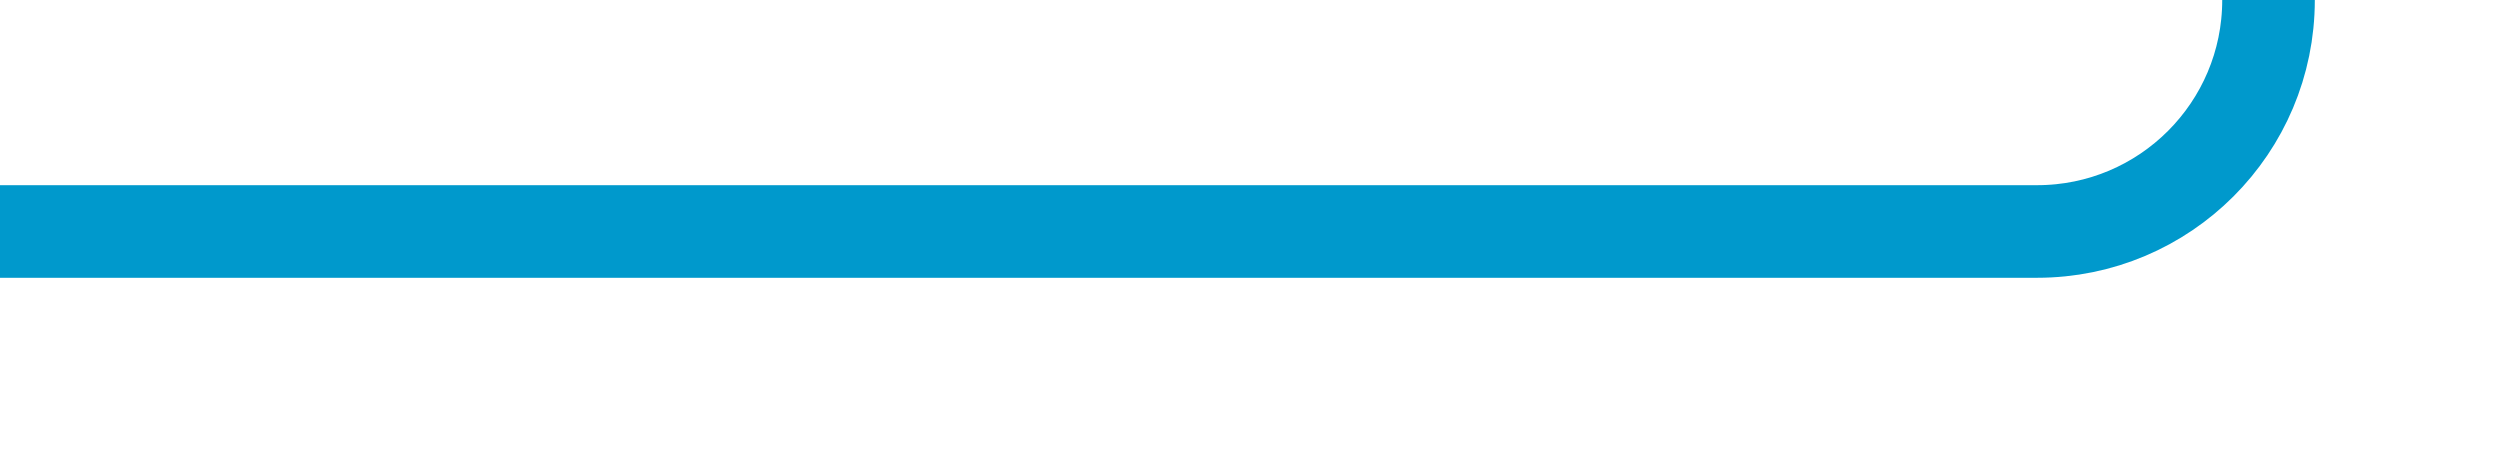
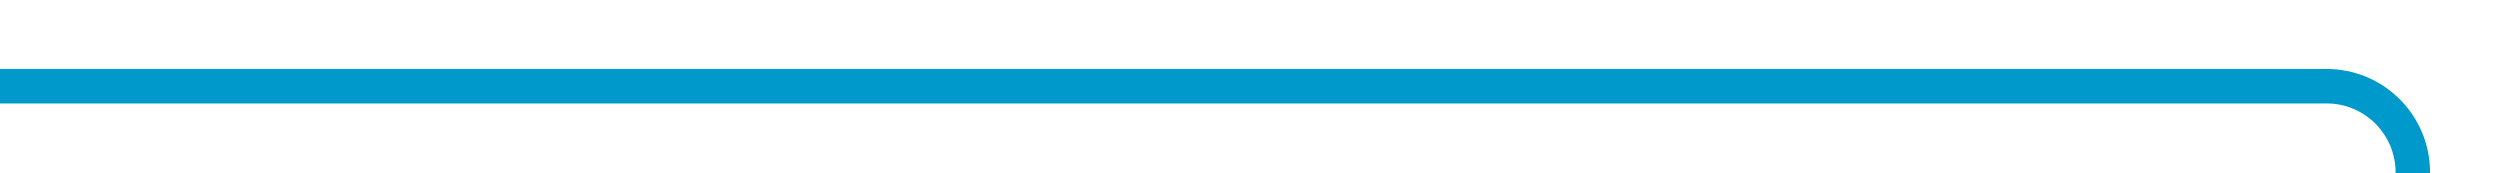
- <svg xmlns="http://www.w3.org/2000/svg" version="1.1" width="54px" height="10px" preserveAspectRatio="xMinYMid meet" viewBox="621 252  54 8">
-   <path d="M 621 256  L 665 256  A 5 5 0 0 0 670 251 L 670 197  A 5 5 0 0 1 675 192 L 714 192  " stroke-width="2" stroke="#0099cc" fill="none" />
-   <path d="M 713 199.6  L 720 192  L 713 184.4  L 713 199.6  Z " fill-rule="nonzero" fill="#0099cc" stroke="none" />
+ <svg xmlns="http://www.w3.org/2000/svg" version="1.1" width="145px" height="10px" preserveAspectRatio="xMinYMid meet" viewBox="750 435  145 8">
+   <path d="M 750 439  L 885 439  A 5 5 0 0 1 890 444 L 890 519  " stroke-width="2" stroke="#0099cc" fill="none" />
+   <path d="M 882.4 518  L 890 525  L 897.6 518  L 882.4 518  Z " fill-rule="nonzero" fill="#0099cc" stroke="none" />
</svg>
